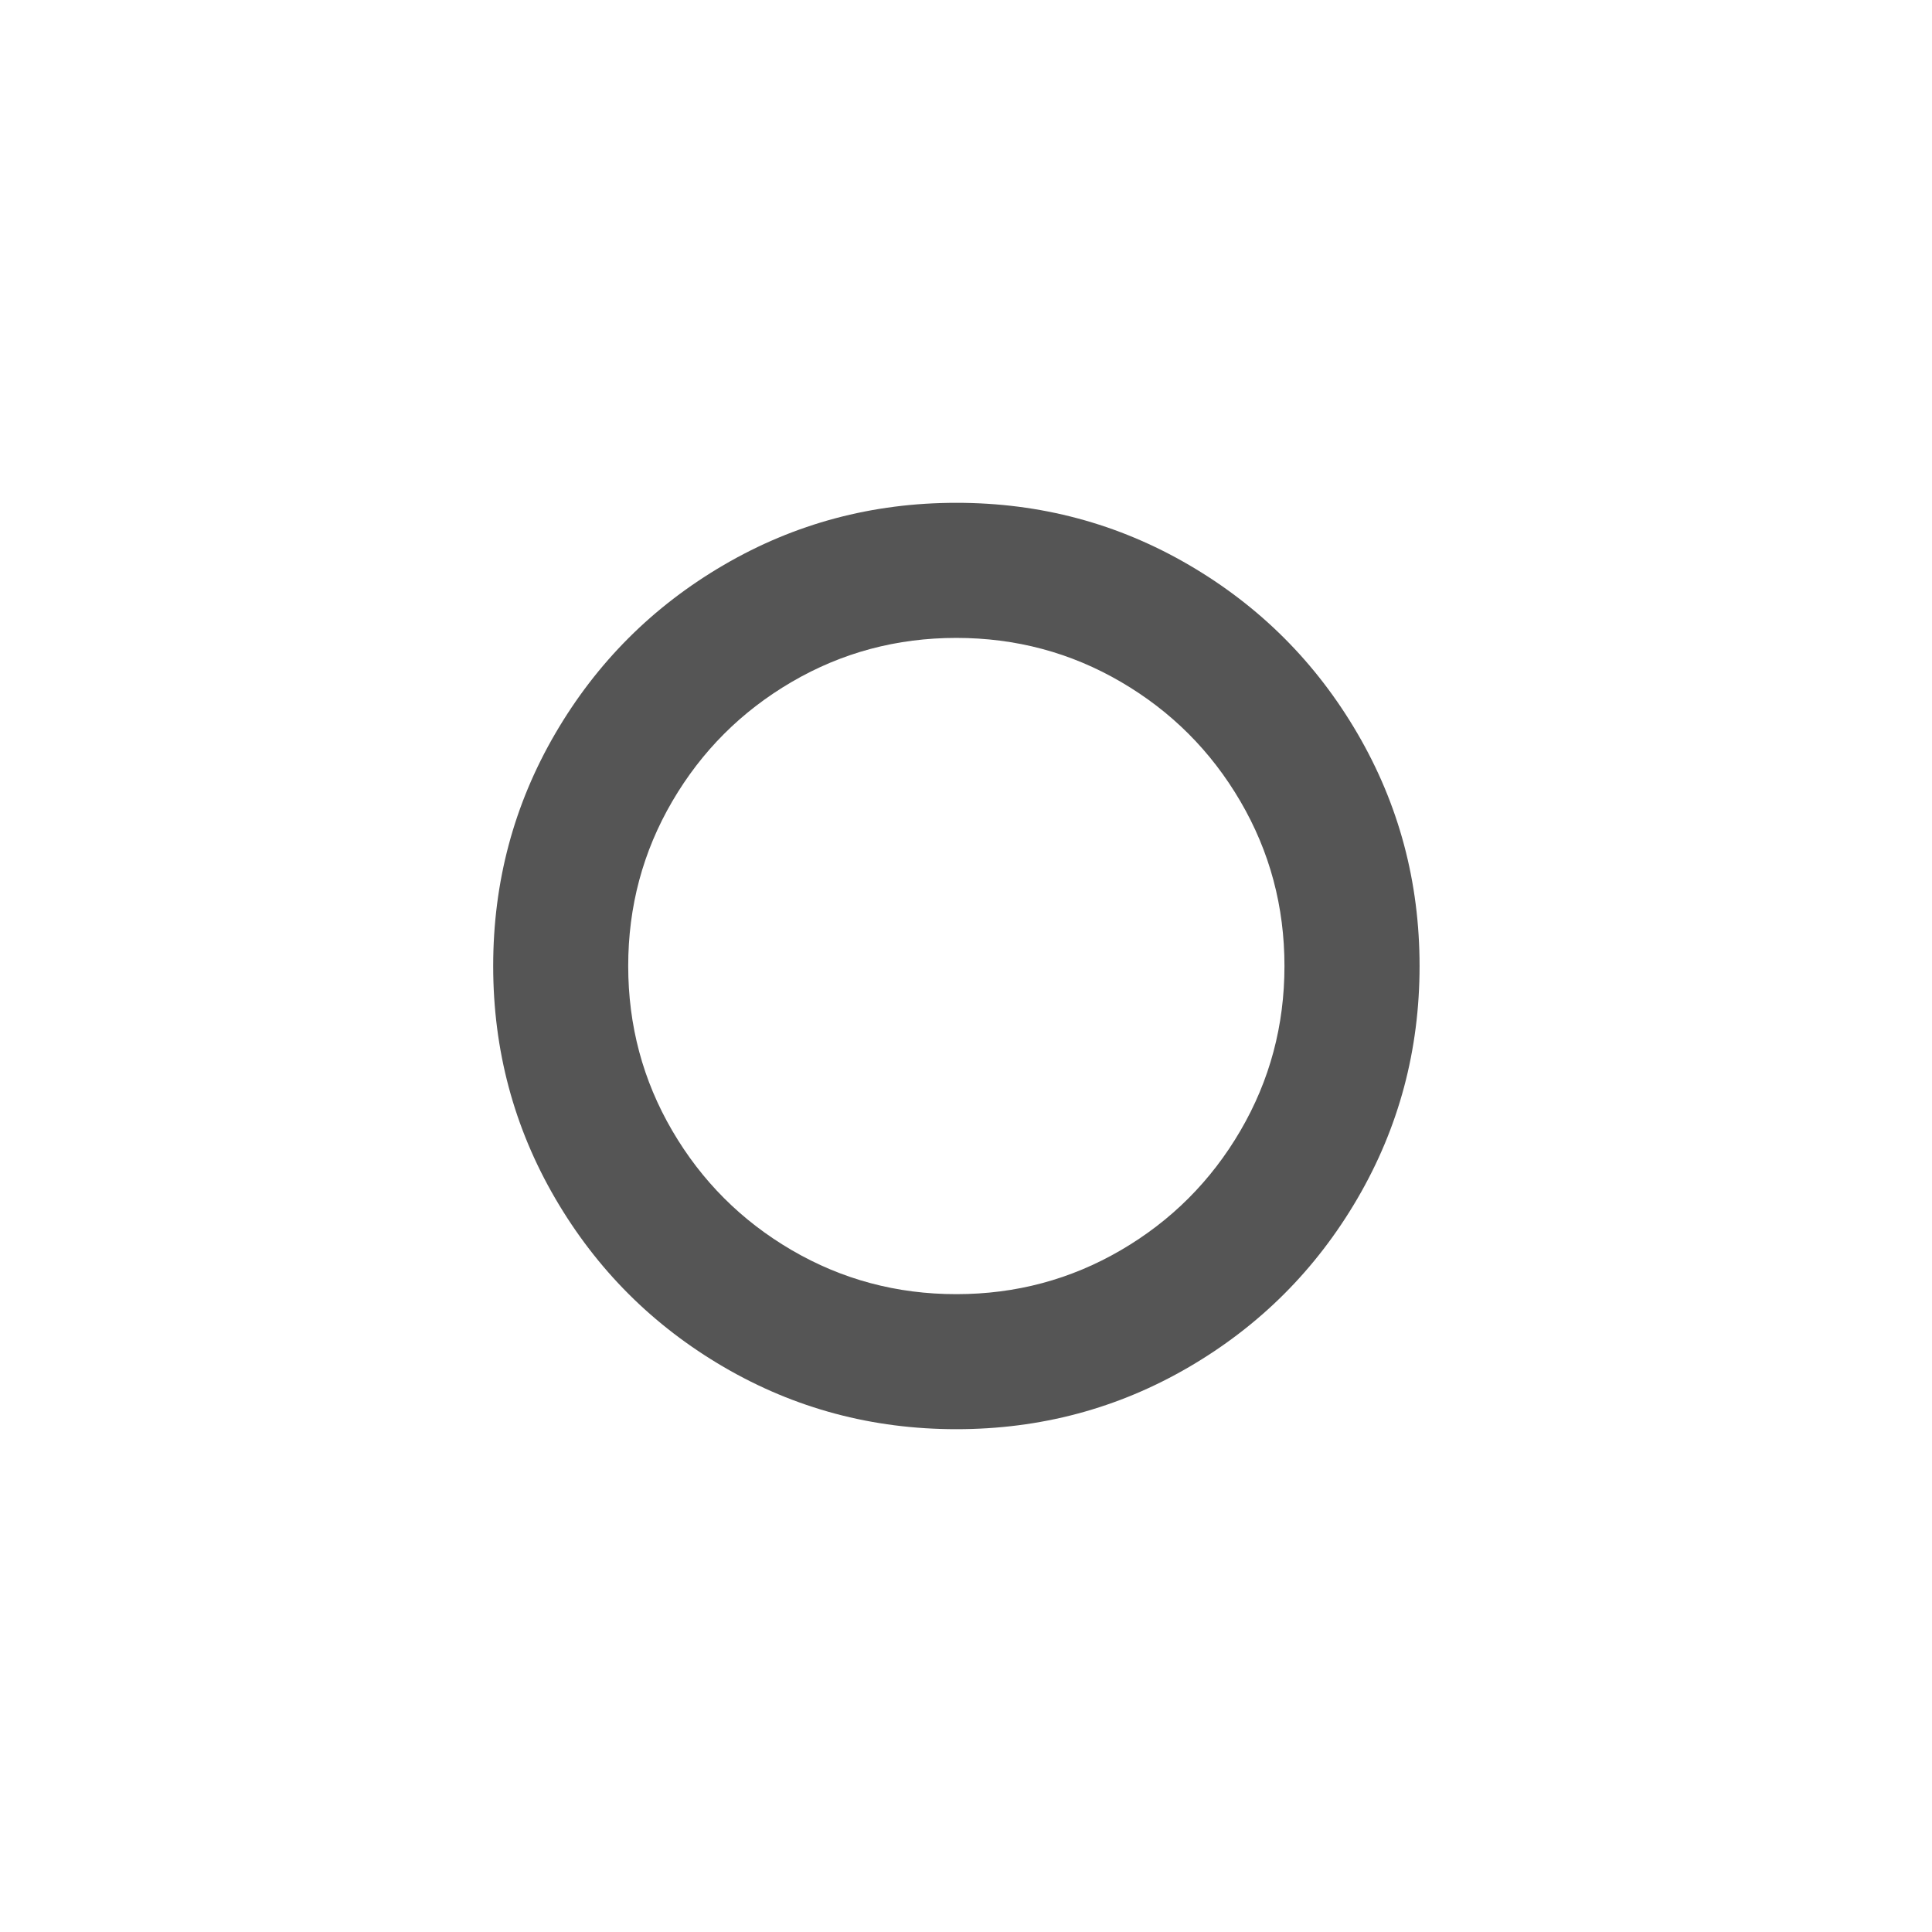
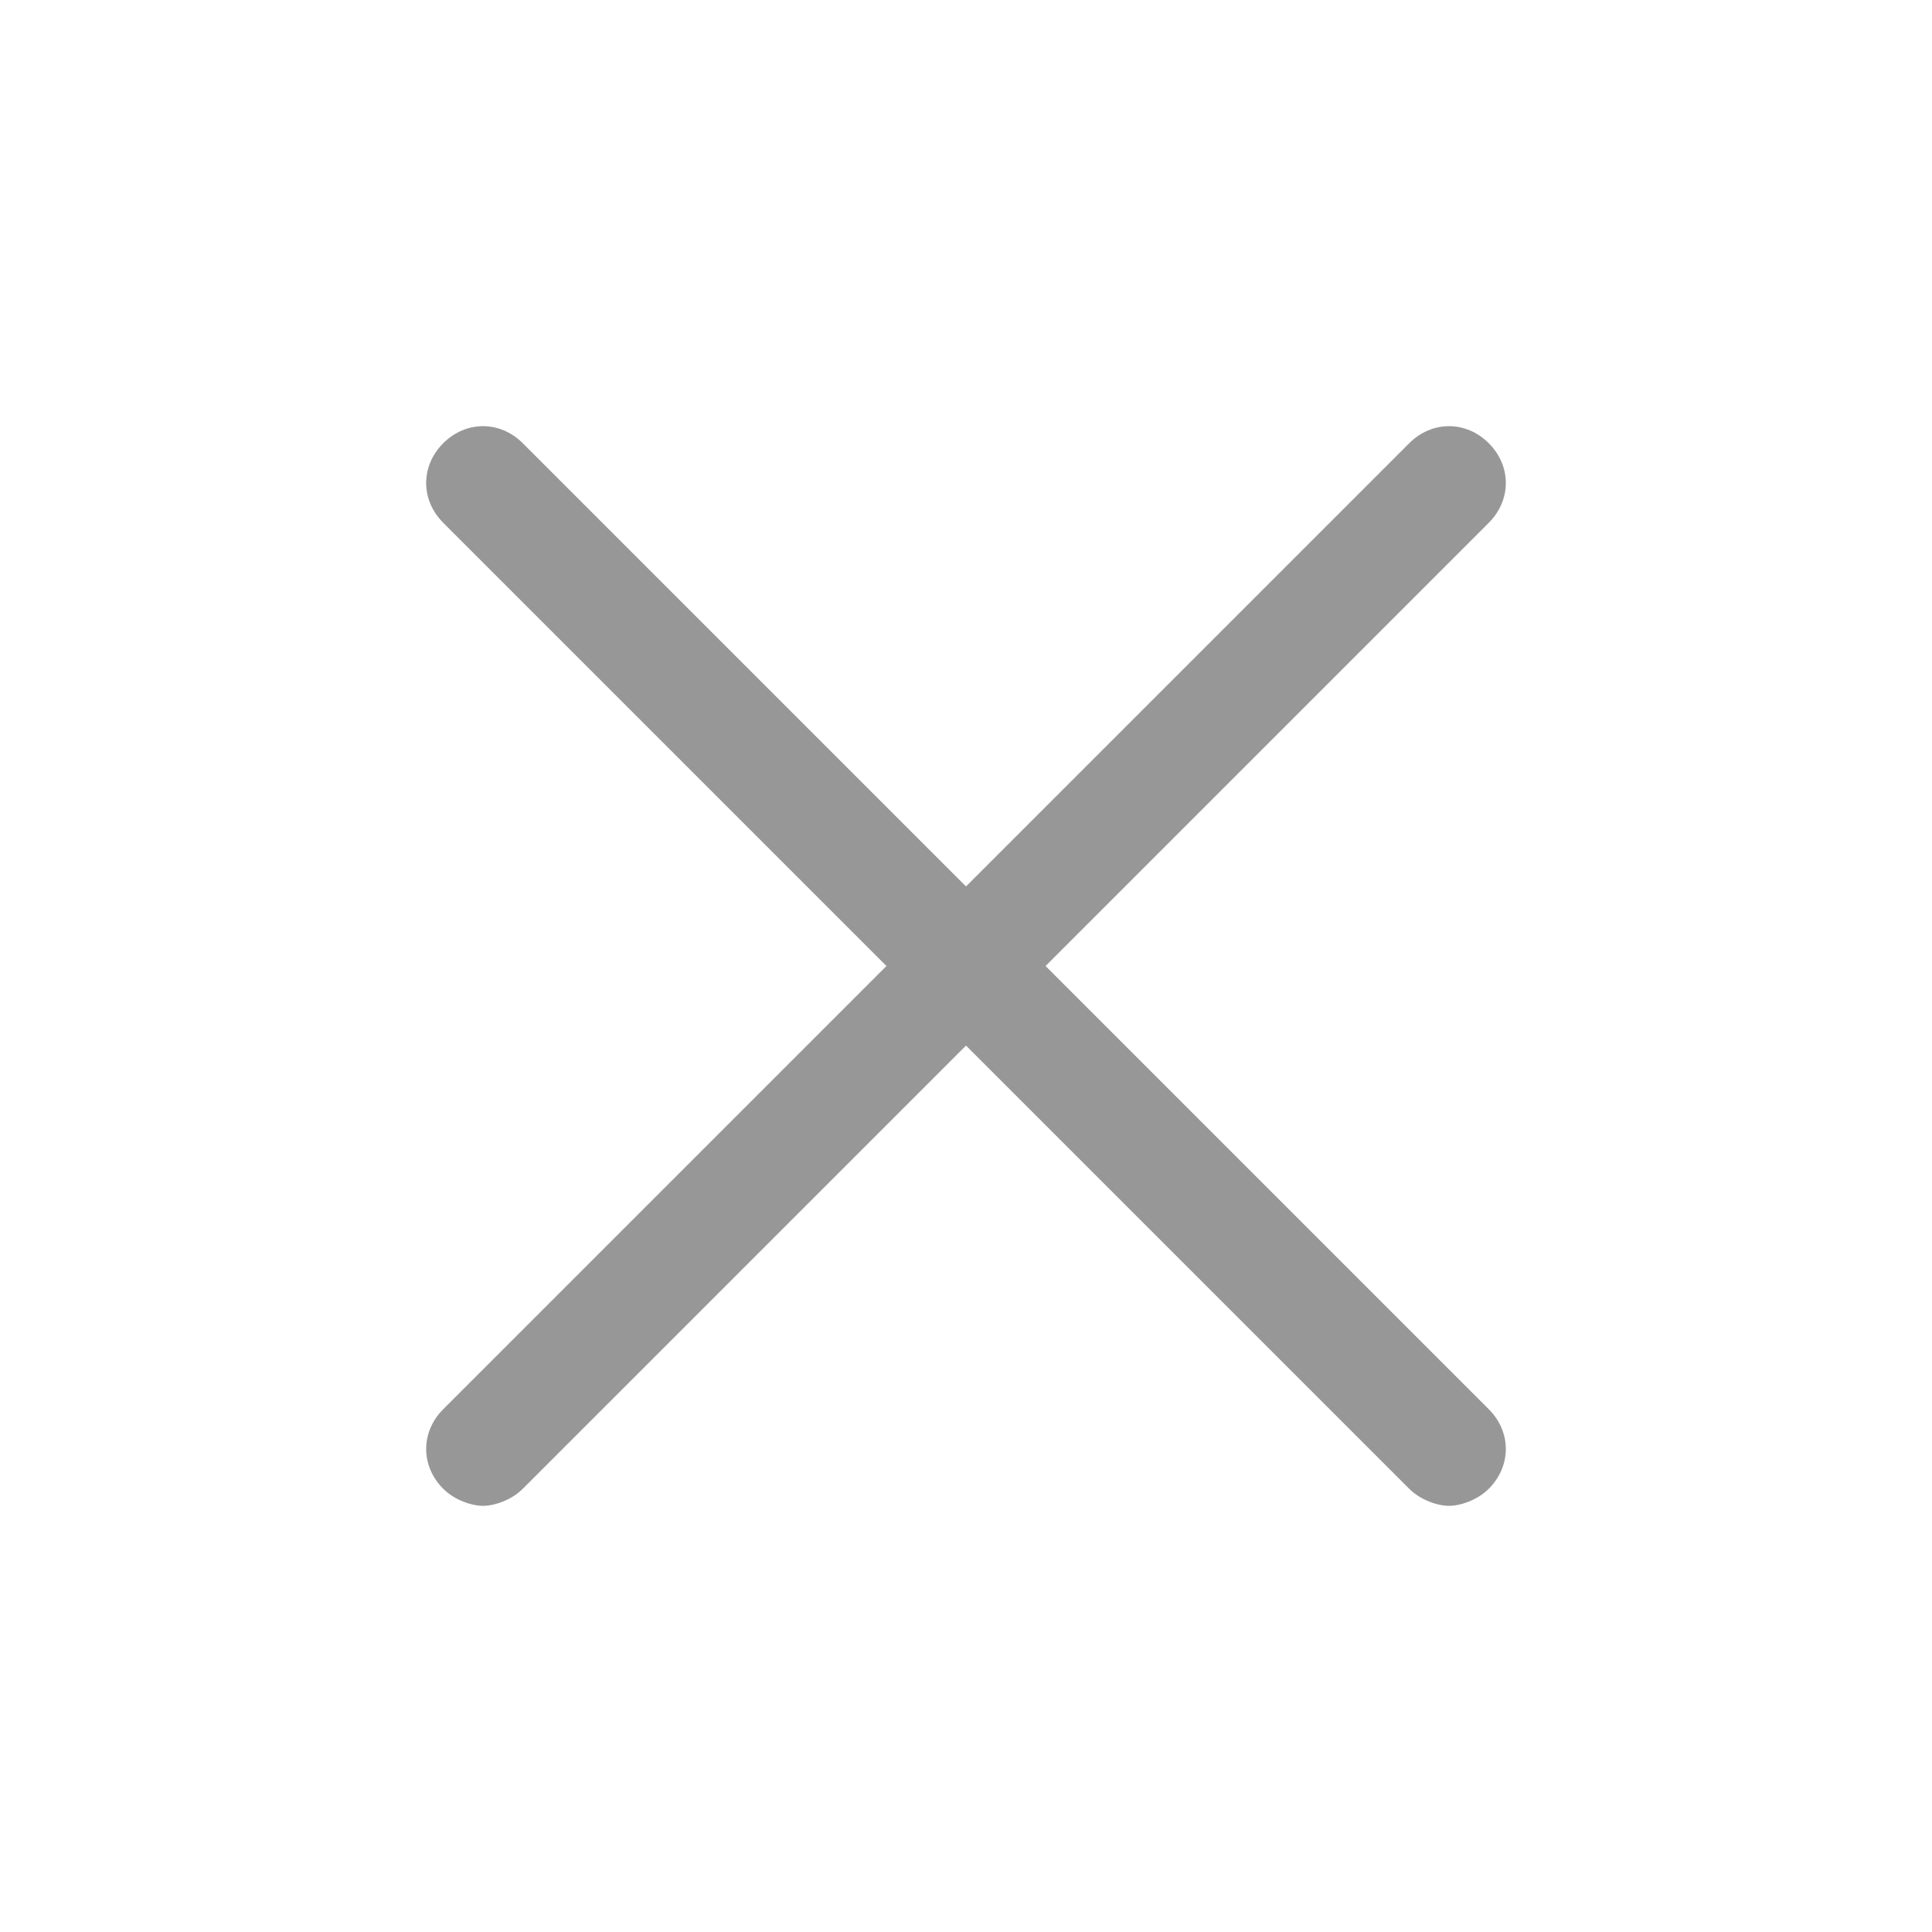
<svg xmlns="http://www.w3.org/2000/svg" width="200" height="200" viewBox="0 0 200 200" version="1.1">
  <defs>
    <style type="text/css">
@font-face { font-family: ifont; src: url("http://at.alicdn.com/t/font_1442373896_4754455.eot?#iefix") format("embedded-opentype"), url("http://at.alicdn.com/t/font_1442373896_4754455.woff") format("woff"), url("http://at.alicdn.com/t/font_1442373896_4754455.ttf") format("truetype"), url("http://at.alicdn.com/t/font_1442373896_4754455.svg#ifont") format("svg"); }

</style>
  </defs>
  <g class="transform-group">
    <g transform="scale(0.1953125, 0.1953125)">
-       <path d="M506.878 338.104q-47.314 0-87.269 23.343t-63.301 63.3-23.343 87.269 23.343 87.269 63.301 63.301 87.269 23.343 87.269-23.343 63.301-63.301 23.343-87.269-23.343-87.269-63.301-63.3-87.269-23.343zM752.4 512q0 66.808-32.92 123.234t-89.347 89.347-123.234 32.92-123.234-32.92-89.347-89.347-32.92-123.234 32.92-123.234 89.347-89.347 123.234-32.92 123.234 32.92 89.347 89.347 32.92 123.234z" fill="#555555" />
+       <path d="M554.165 512 789.082 277.082C801.129 265.035 801.129 246.965 789.082 234.918 777.035 222.871 758.965 222.871 746.918 234.918L512 469.835 277.082 234.918C265.035 222.871 246.965 222.871 234.918 234.918 222.871 246.965 222.871 265.035 234.918 277.082L469.835 512 234.918 746.918C222.871 758.965 222.871 777.035 234.918 789.082 240.941 795.106 249.976 798.118 256 798.118 262.024 798.118 271.059 795.106 277.082 789.082L512 554.165 746.918 789.082C752.941 795.106 761.976 798.118 768 798.118 774.024 798.118 783.059 795.106 789.082 789.082 801.129 777.035 801.129 758.965 789.082 746.918L554.165 512Z" fill="#979797" />
    </g>
  </g>
</svg>
